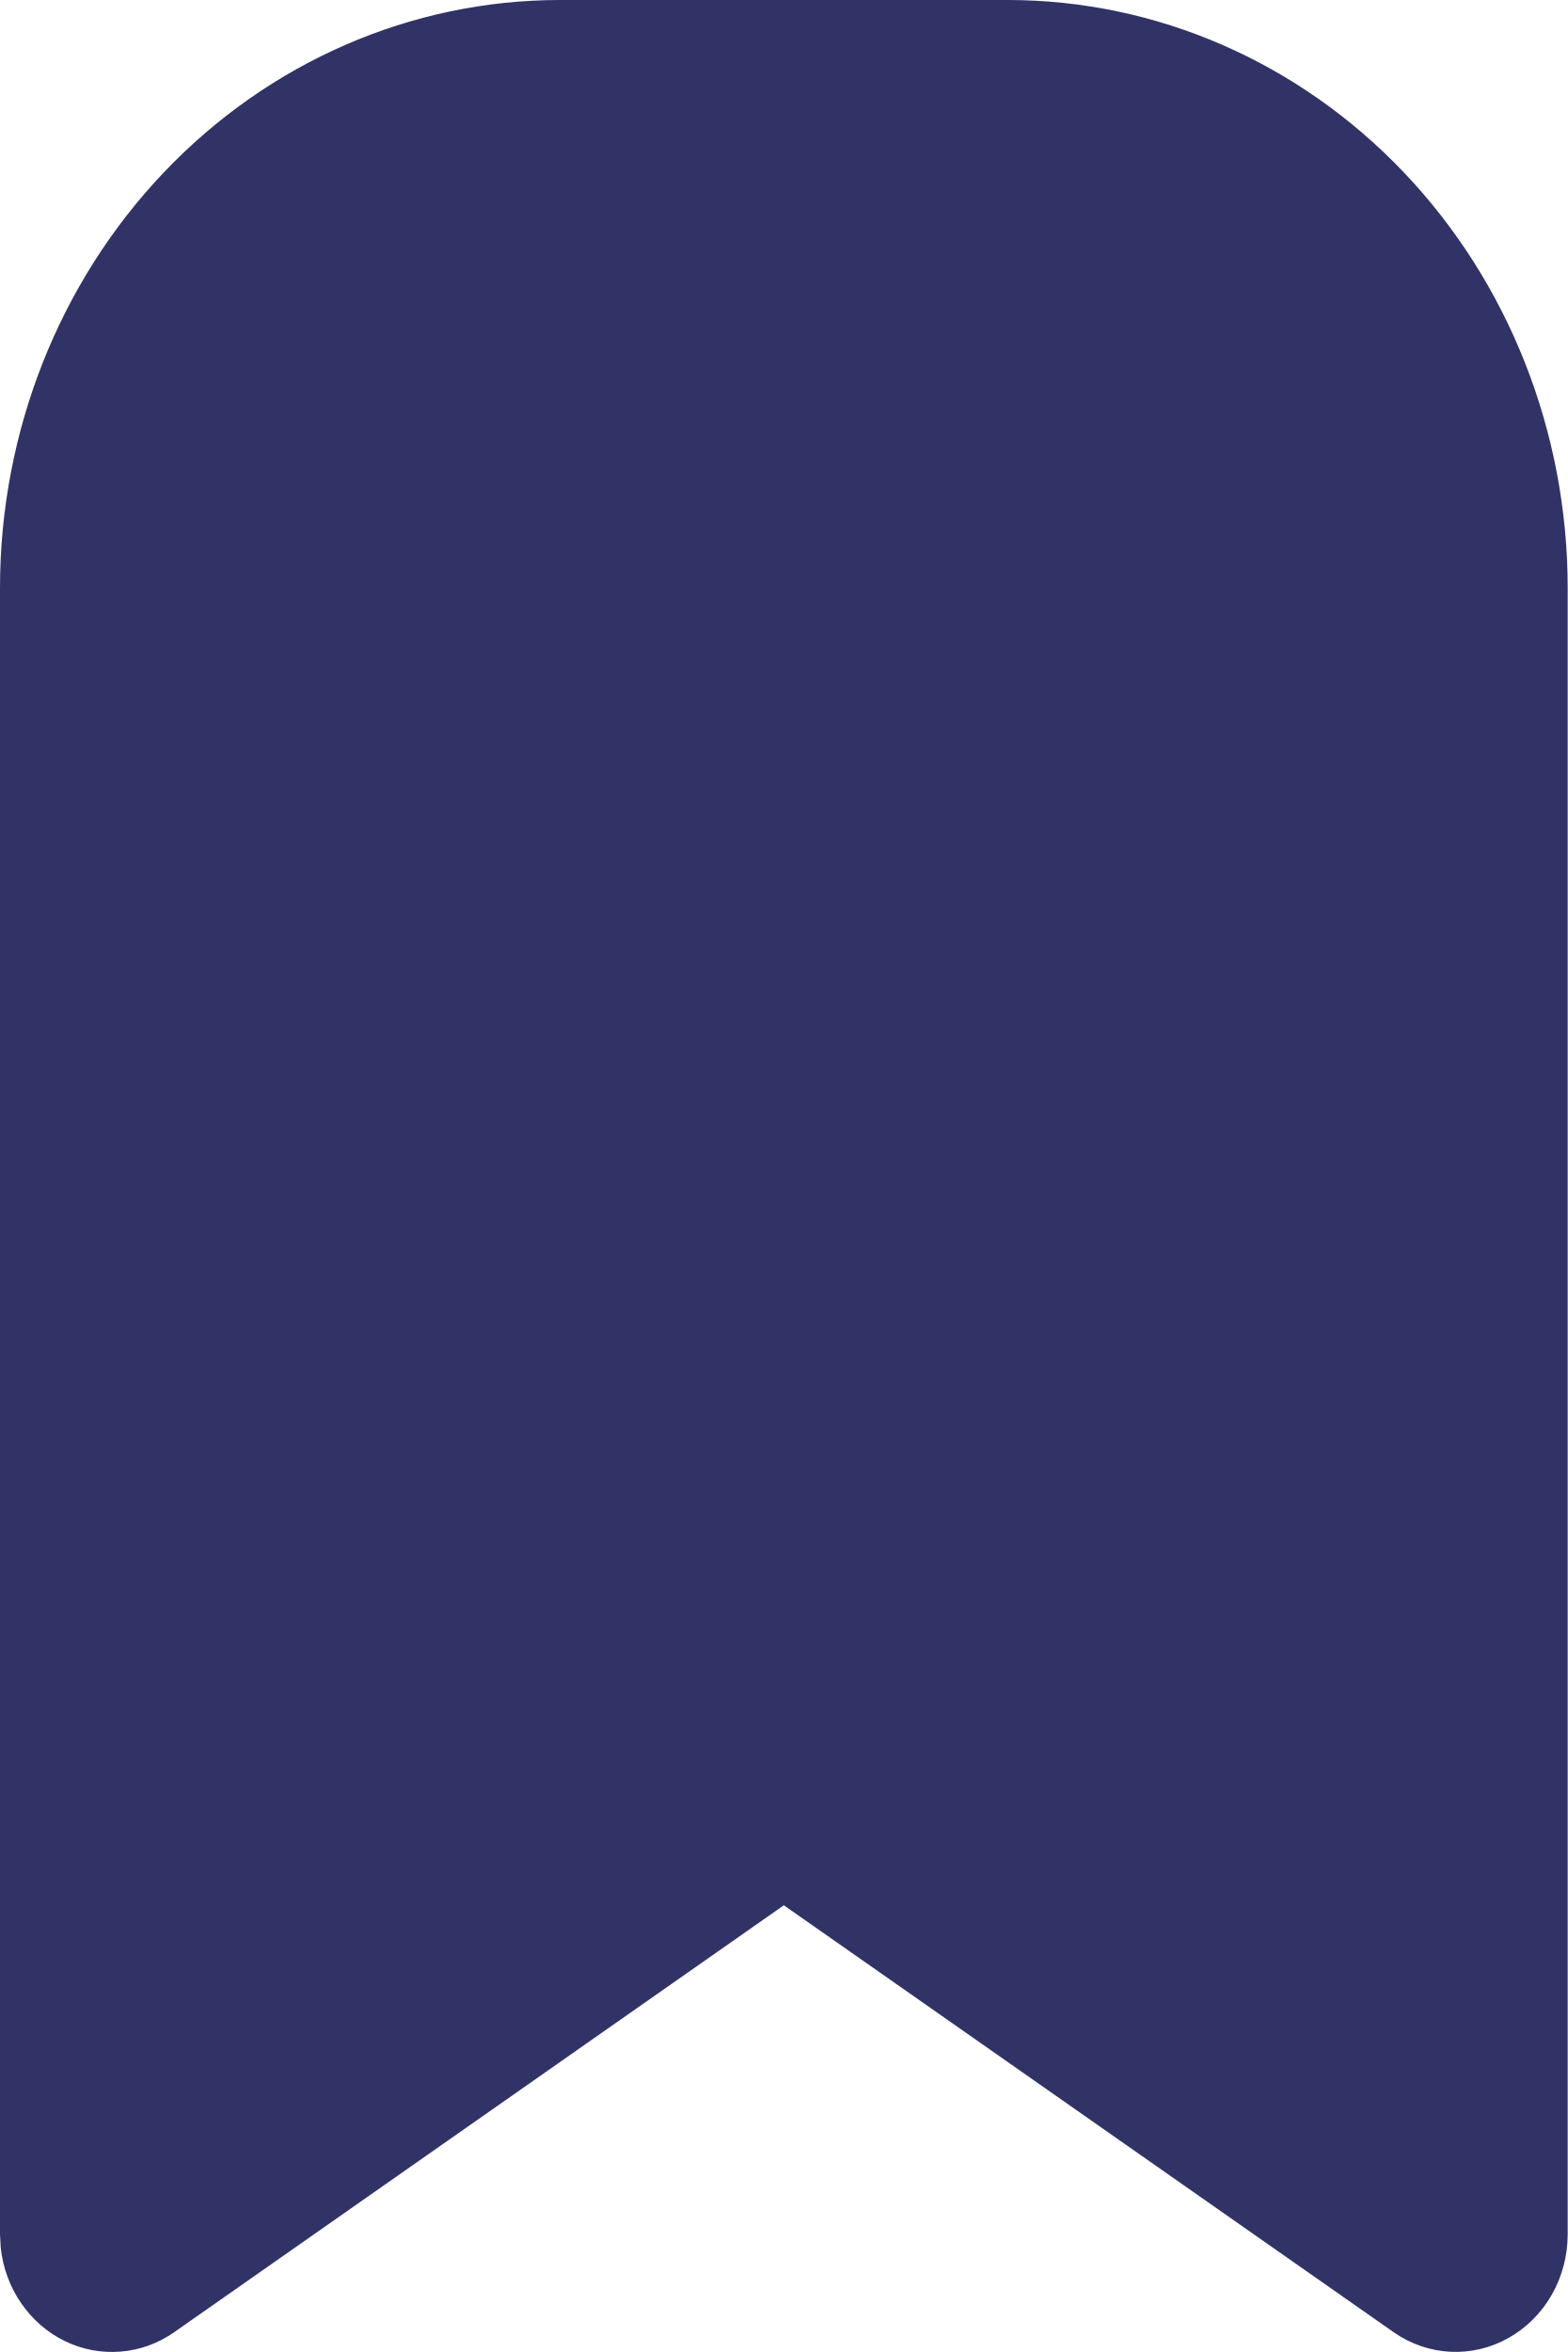
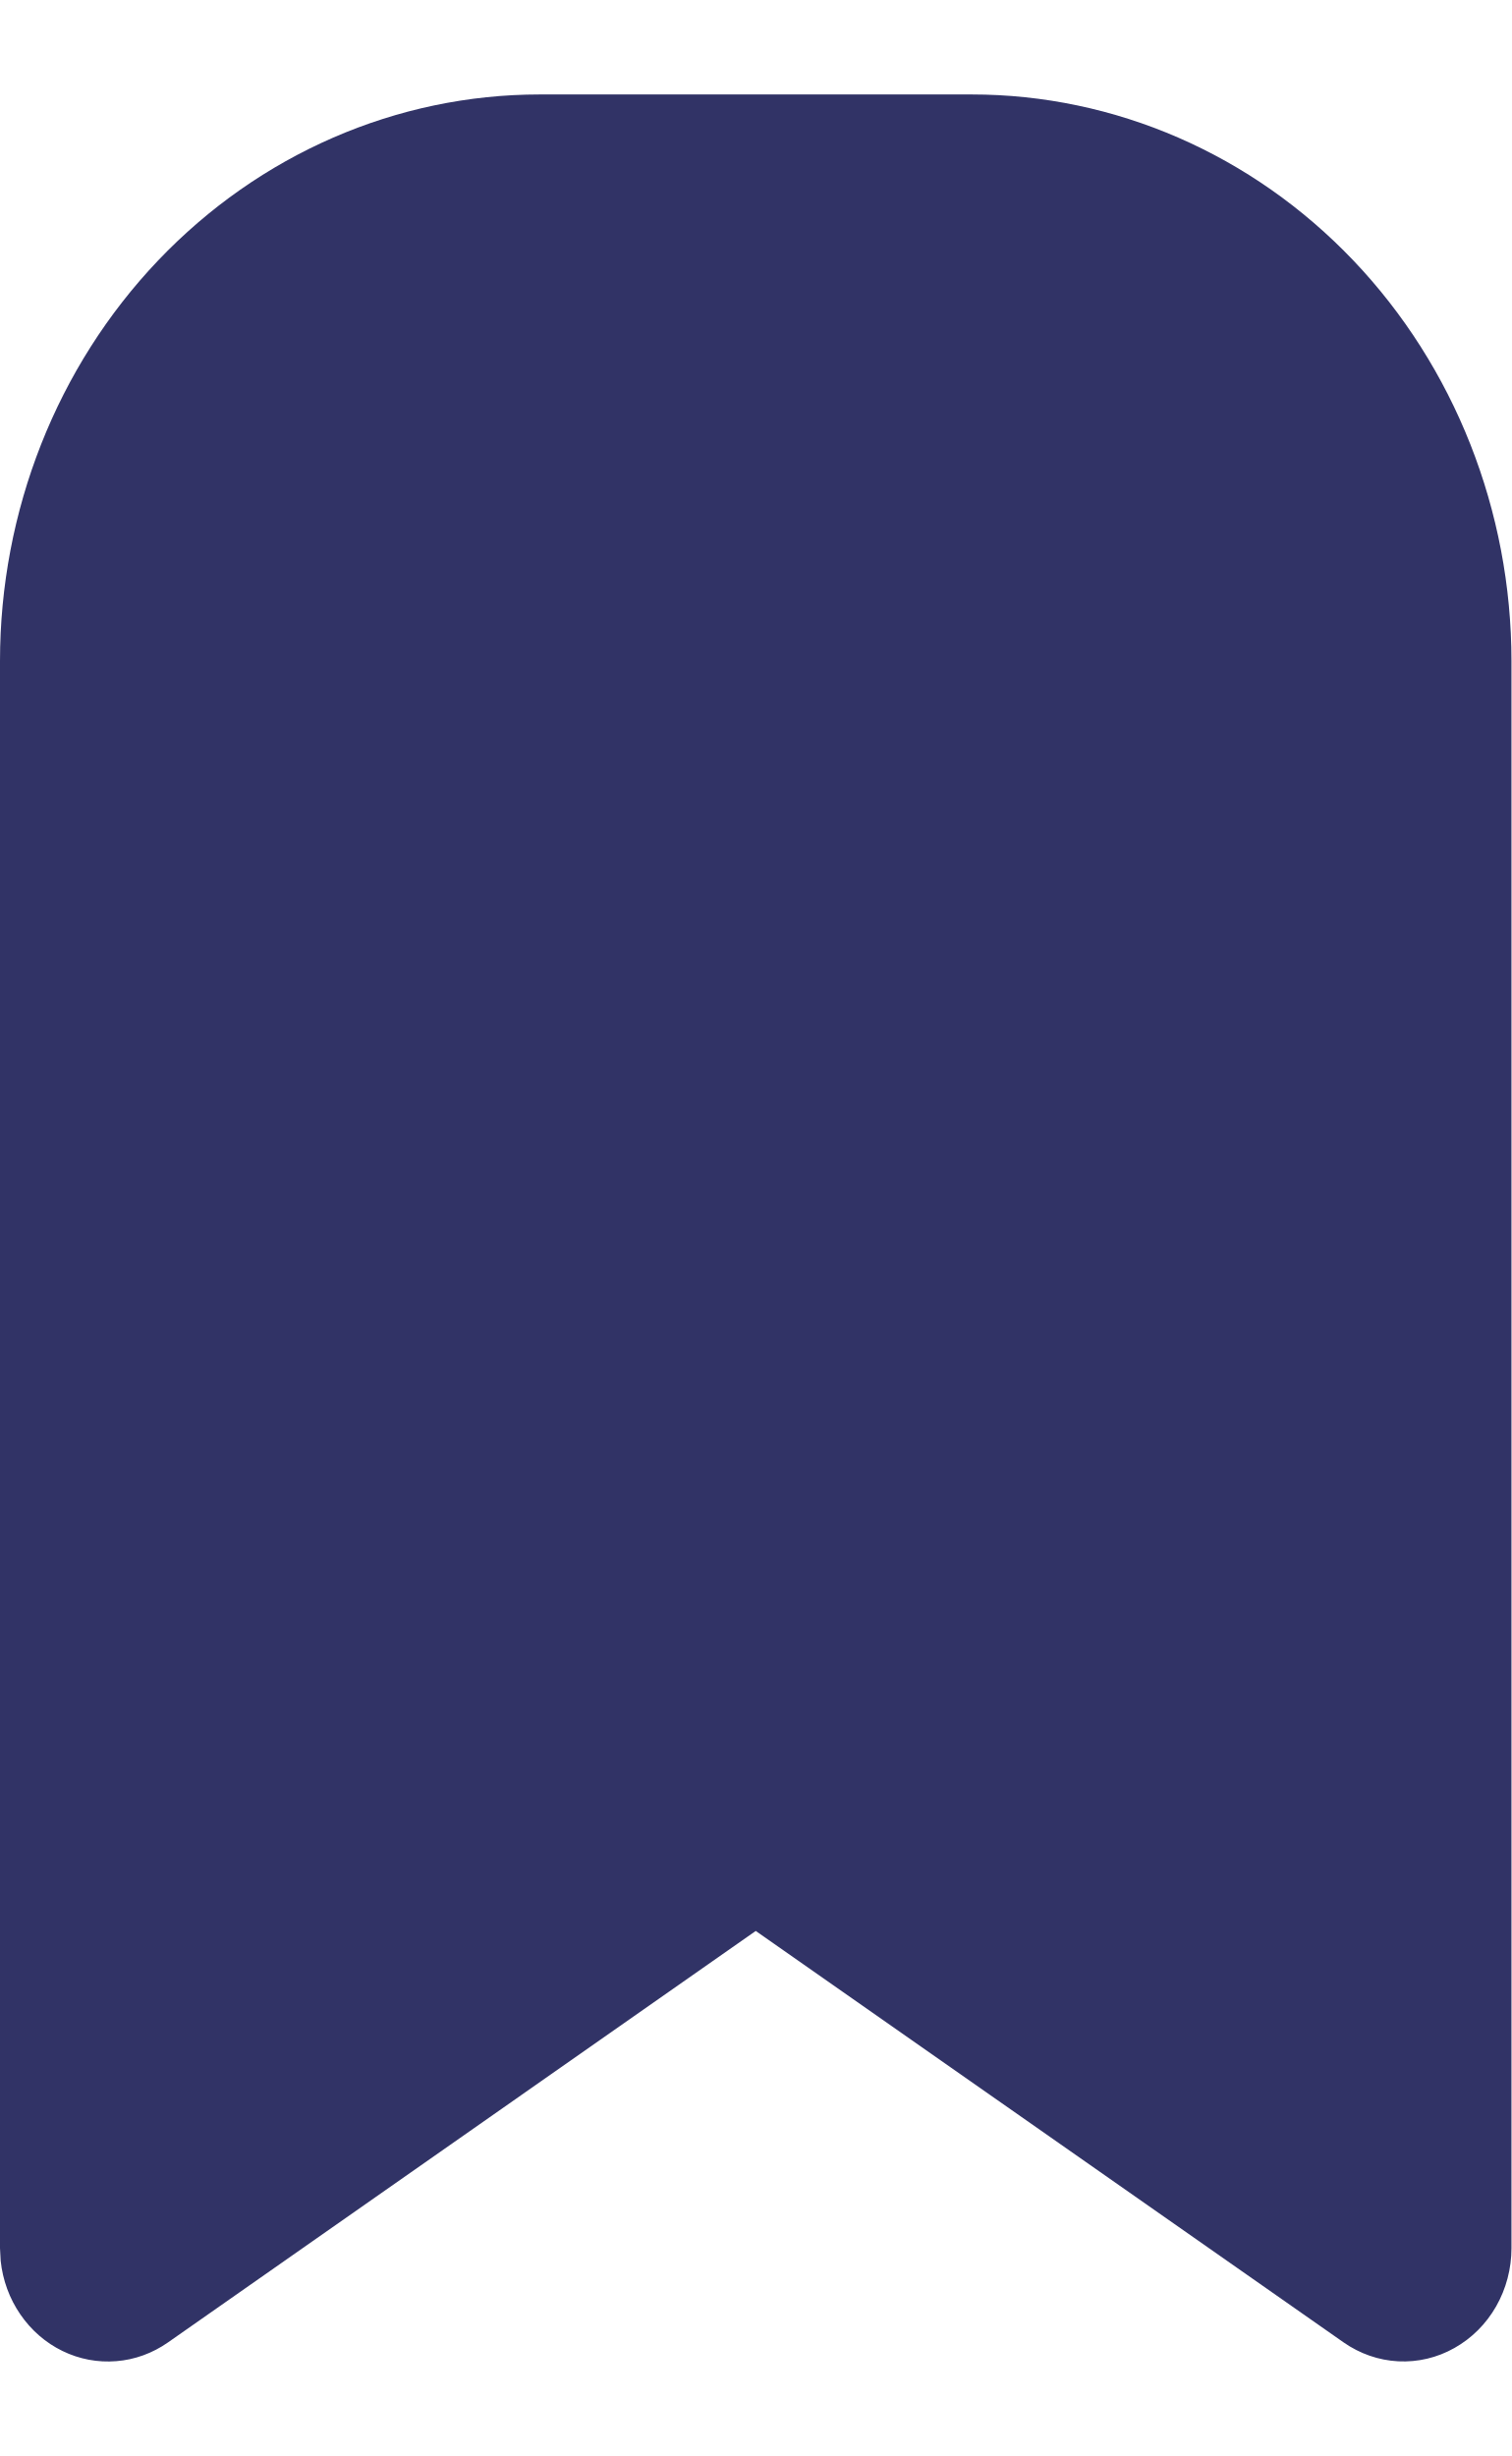
- <svg xmlns="http://www.w3.org/2000/svg" width="20" height="30" viewBox="0 0 20 30" fill="none">
+ <svg xmlns="http://www.w3.org/2000/svg" width="16" height="26" viewBox="0 0 20 30" fill="none">
  <path d="M12.857 0C14.752 0 16.568 0.79 17.908 2.197C19.247 3.603 20 5.511 20 7.5V28.499C20 28.77 19.93 29.037 19.797 29.27C19.664 29.503 19.473 29.693 19.245 29.821C19.017 29.95 18.76 30.01 18.502 29.997C18.244 29.984 17.994 29.897 17.779 29.747L10 24.302L2.223 29.747C2.019 29.89 1.783 29.976 1.539 29.995C1.294 30.015 1.049 29.969 0.826 29.86C0.604 29.752 0.412 29.585 0.269 29.376C0.125 29.167 0.036 28.923 0.009 28.667L0 28.499V7.5C0 5.511 0.753 3.603 2.092 2.197C3.432 0.79 5.248 0 7.143 0H12.857Z" fill="#313366" />
</svg>
